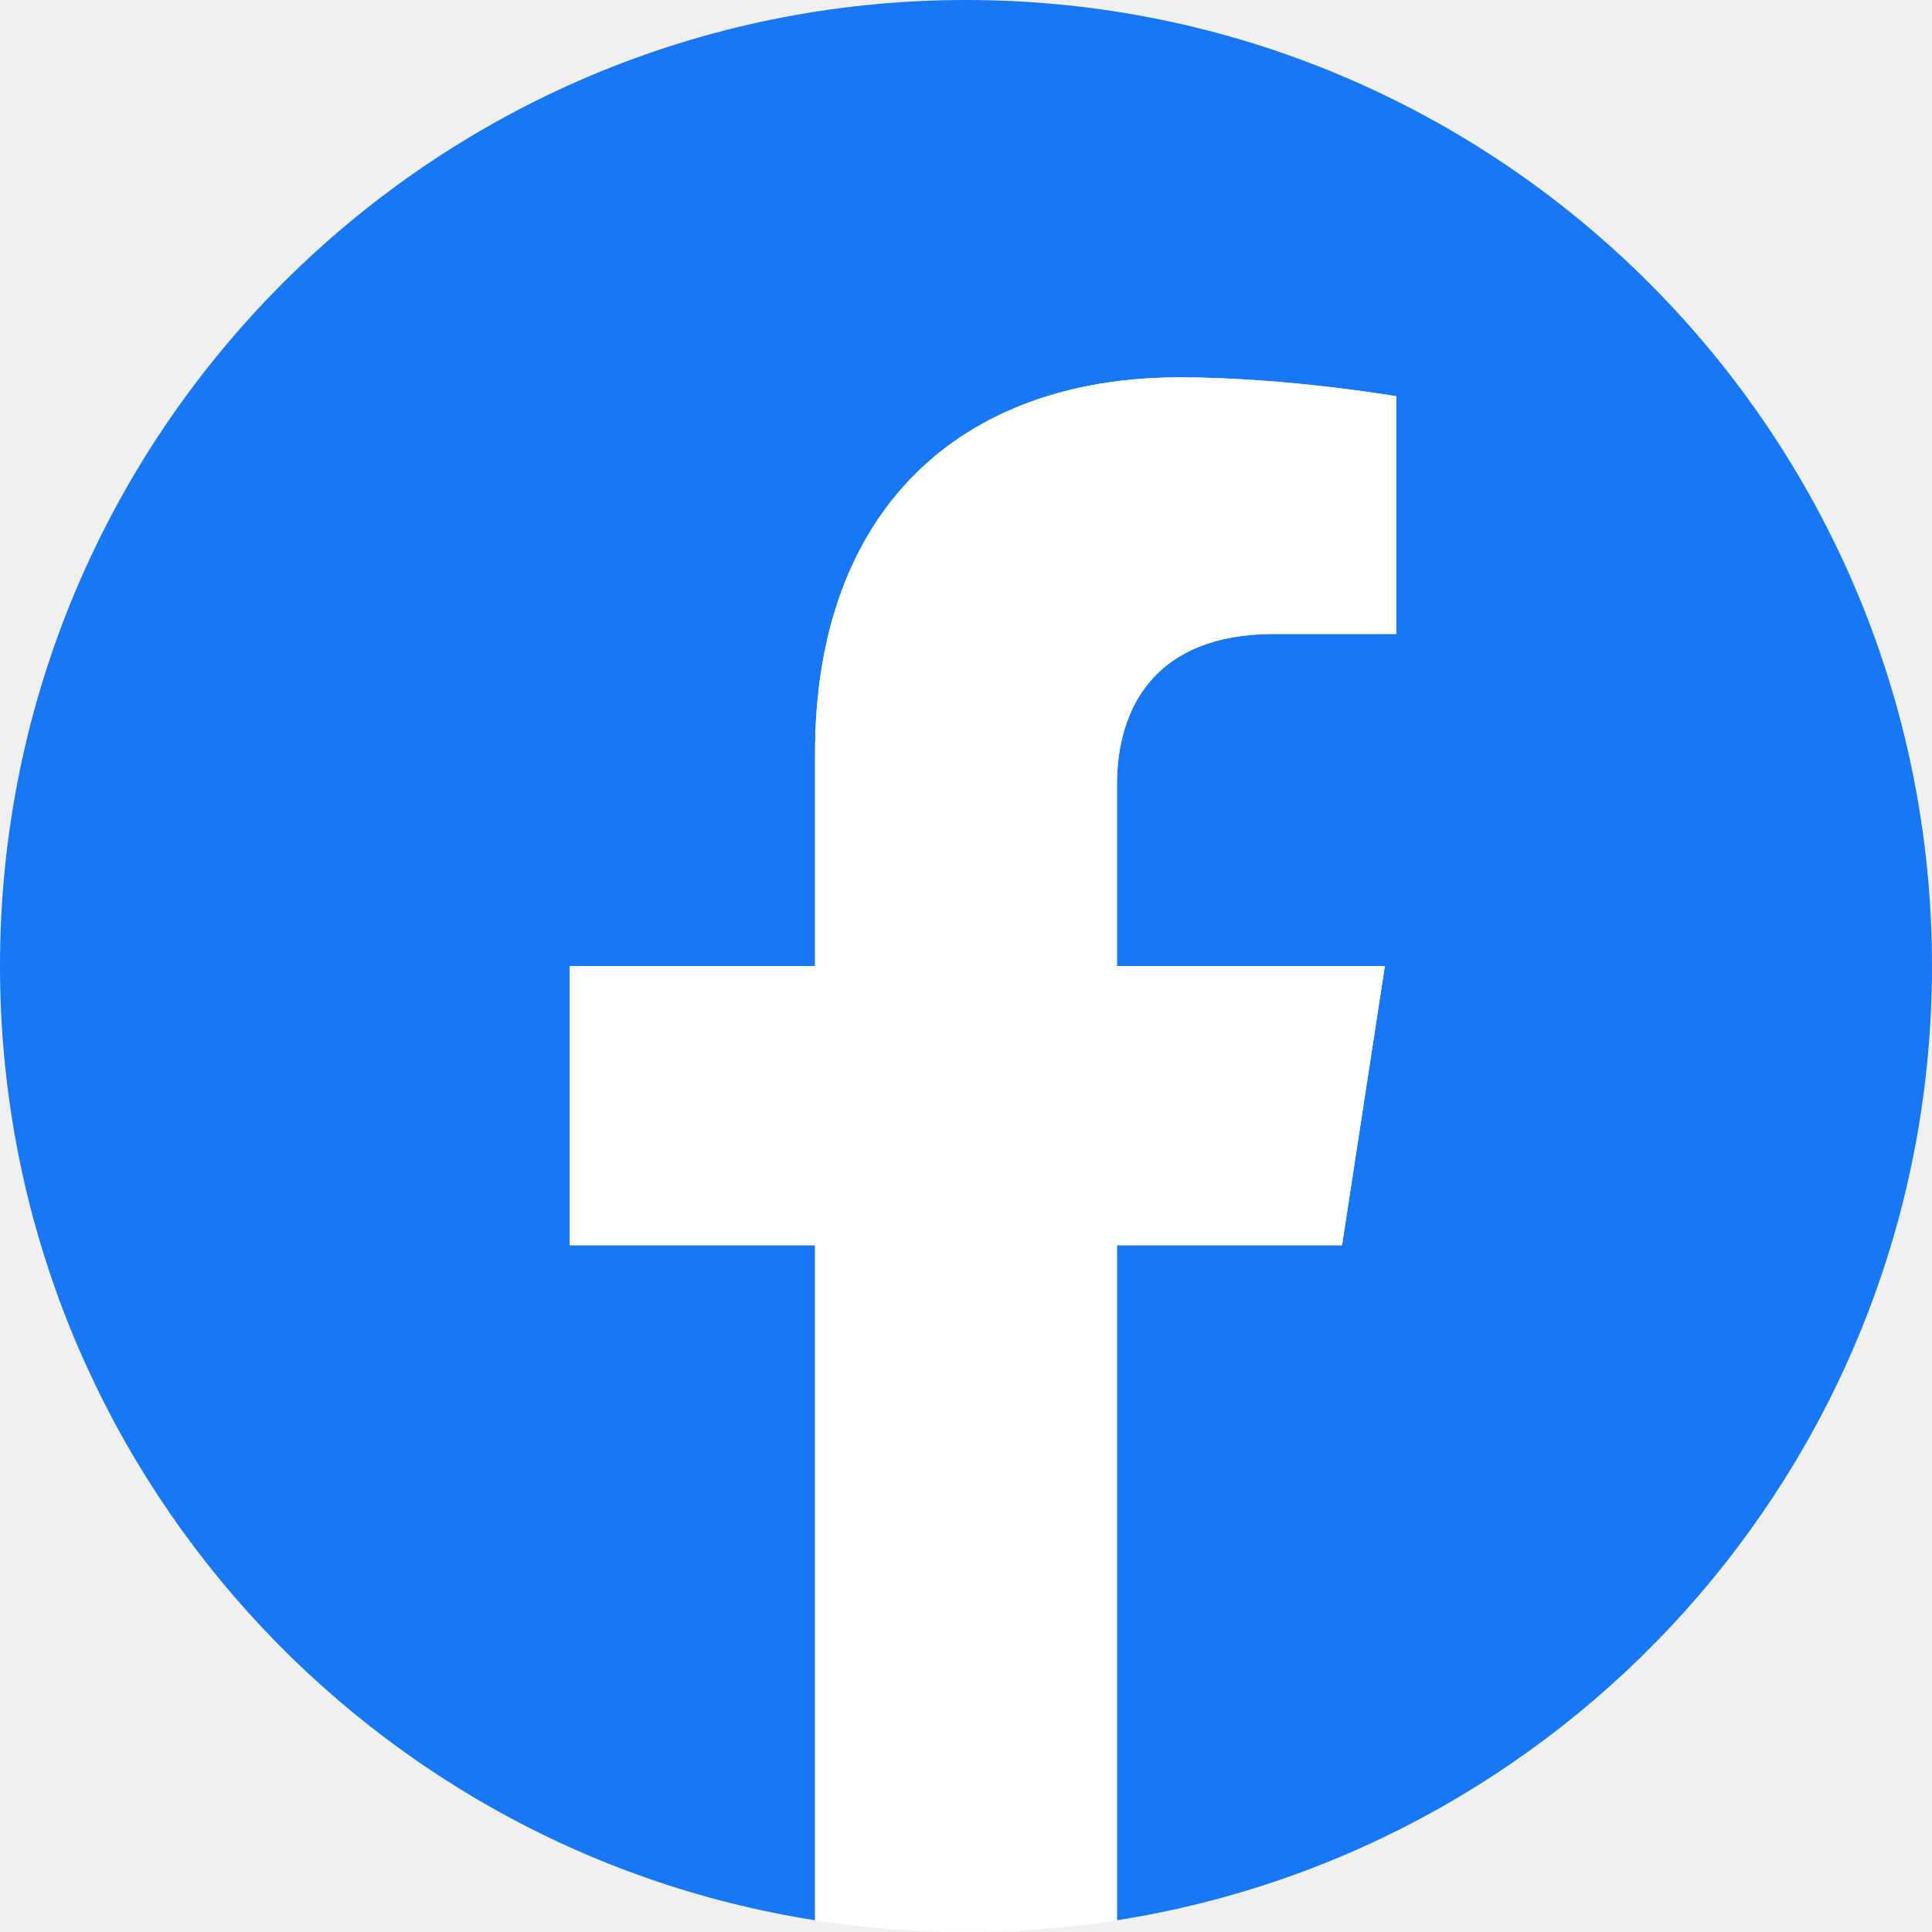
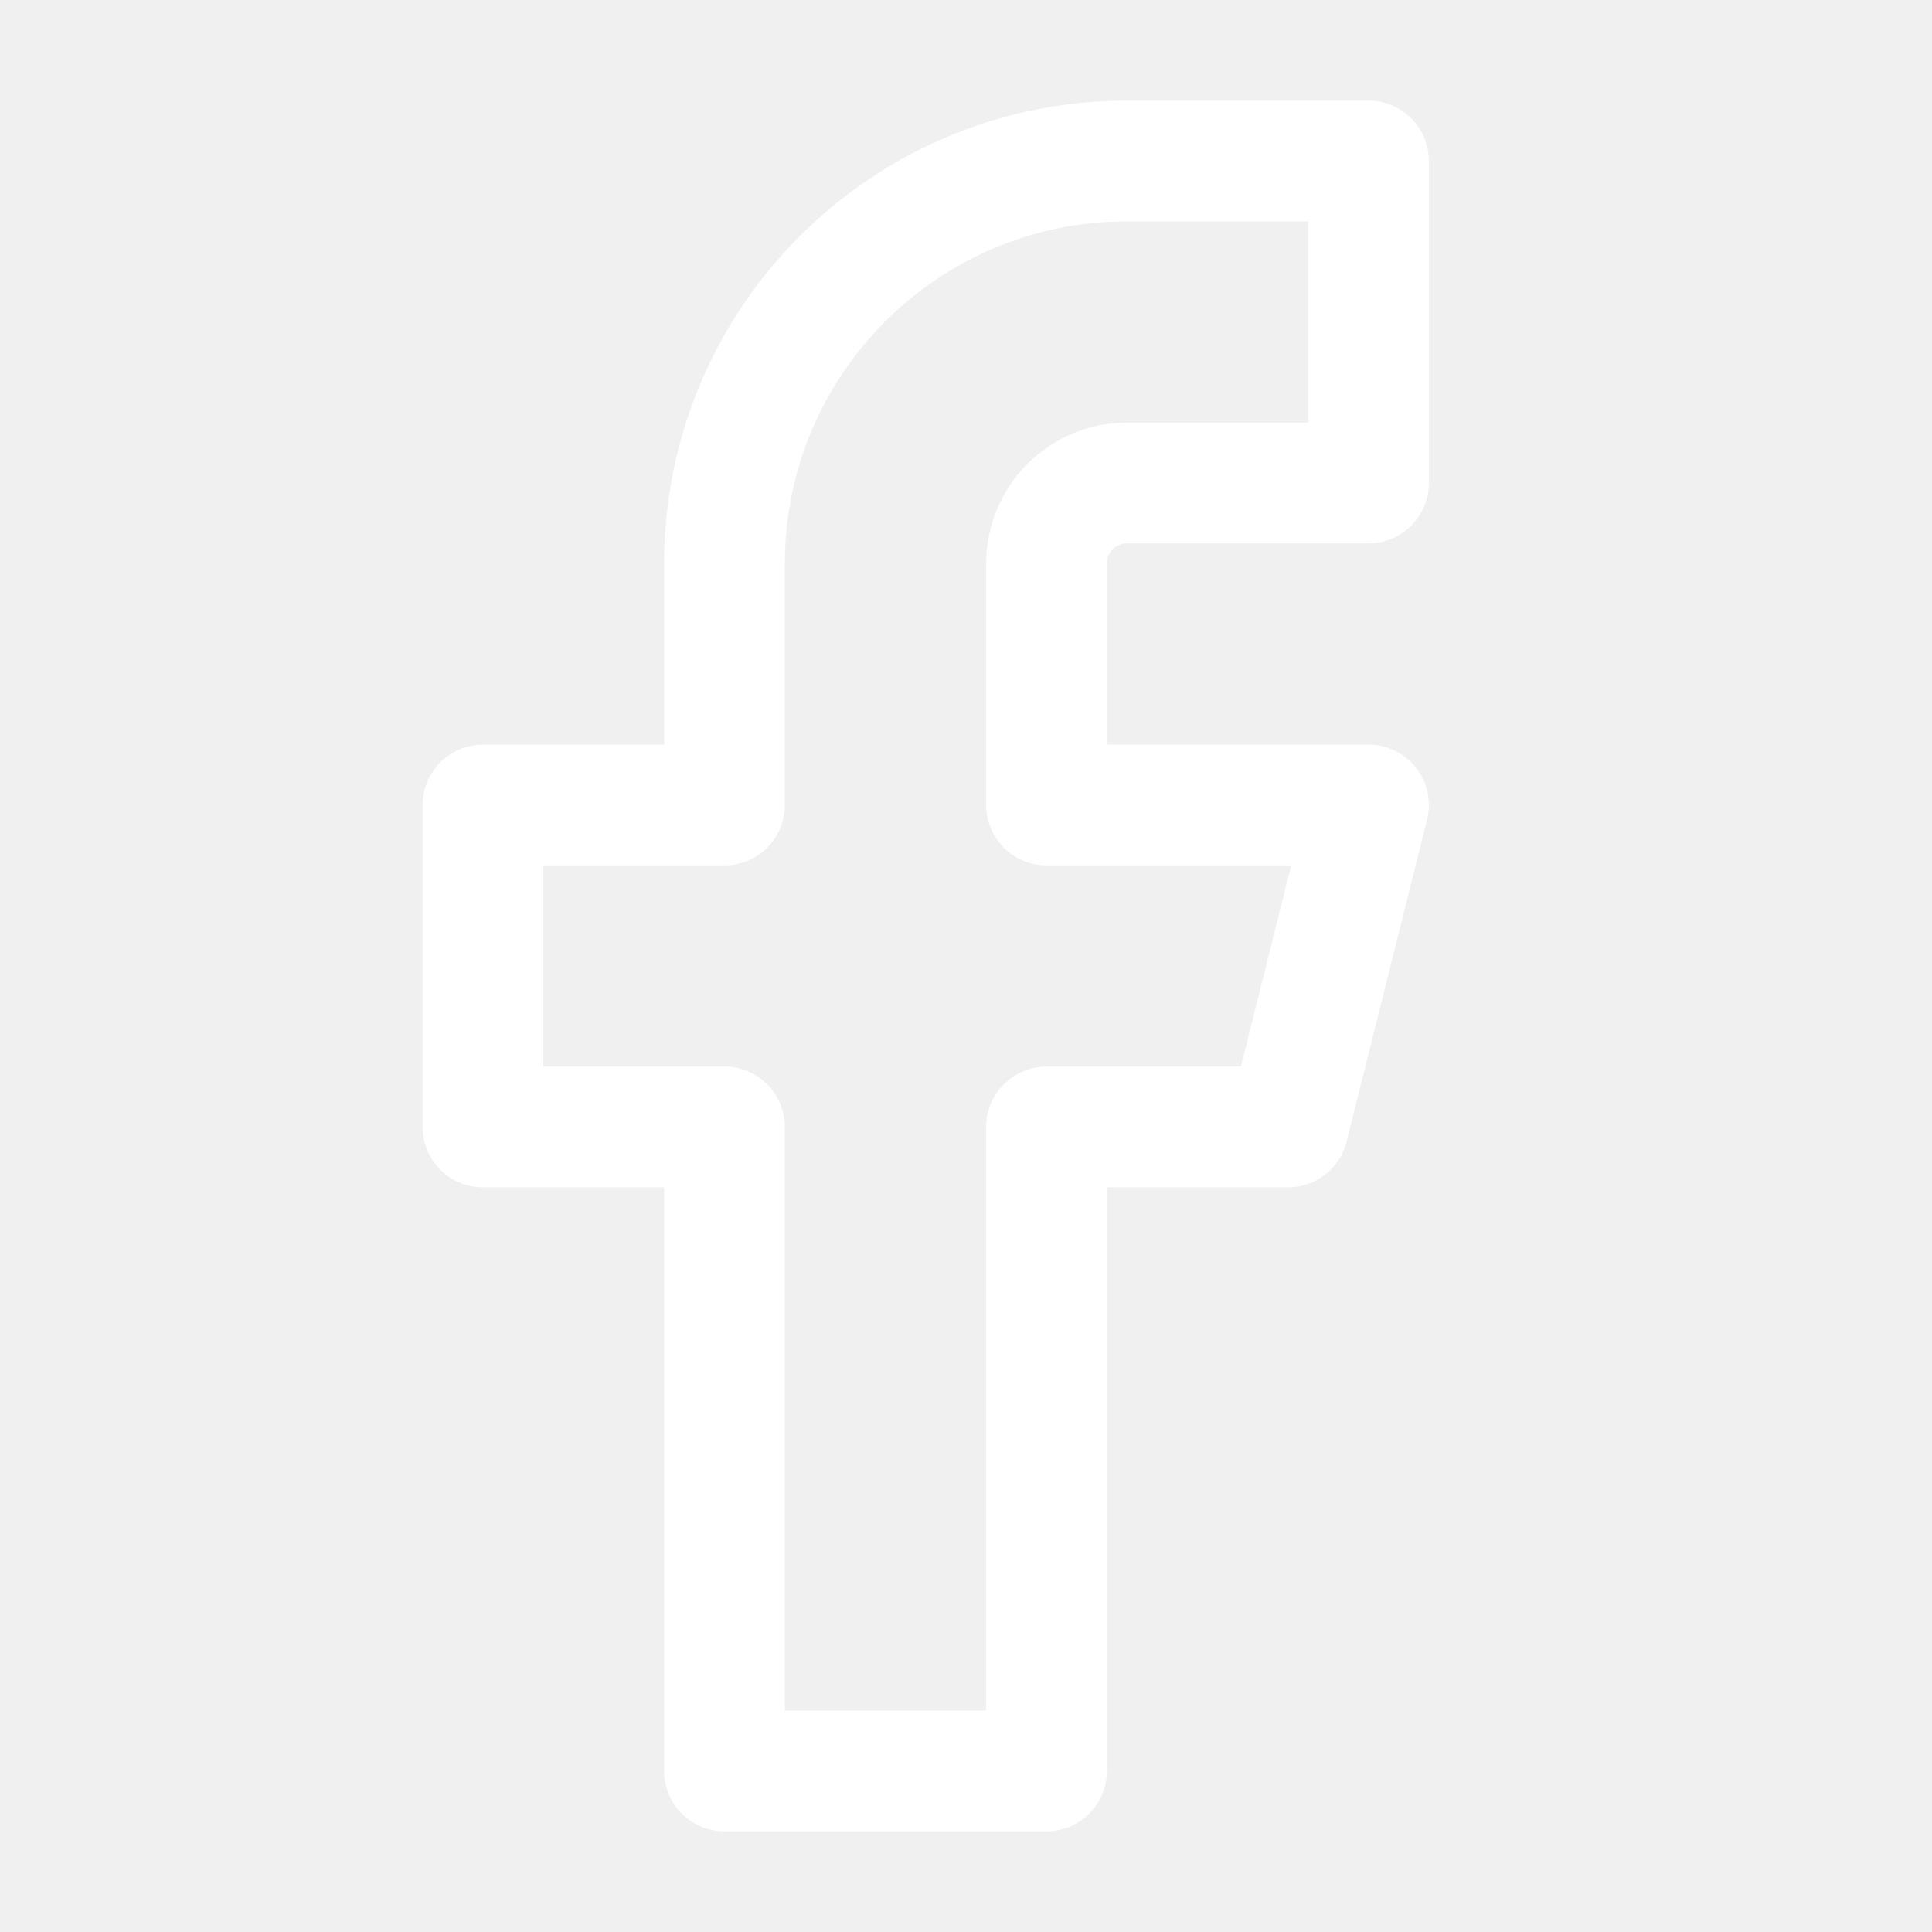
- <svg xmlns="http://www.w3.org/2000/svg" width="24" height="24" viewBox="0 0 256 256">
-   <path fill="#1877f2" d="M256 128C256 57.308 198.692 0 128 0S0 57.308 0 128c0 63.888 46.808 116.843 108 126.445V165H75.5v-37H108V99.8c0-32.08 19.11-49.8 48.348-49.8C170.352 50 185 52.5 185 52.5V84h-16.14C152.959 84 148 93.867 148 103.99V128h35.5l-5.675 37H148v89.445c61.192-9.602 108-62.556 108-126.445" />
-   <path fill="white" d="m177.825 165l5.675-37H148v-24.01C148 93.866 152.959 84 168.86 84H185V52.5S170.352 50 156.347 50C127.11 50 108 67.72 108 99.8V128H75.5v37H108v89.445A129 129 0 0 0 128 256a129 129 0 0 0 20-1.555V165z" />
+ <svg xmlns="http://www.w3.org/2000/svg" width="48" height="48" viewBox="0 0 24 24">
+   <path fill="none" stroke="white" stroke-linecap="round" stroke-linejoin="round" stroke-width="1.5" d="M17 2h-3a5 5 0 0 0-5 5v3H6v4h3v8h4v-8h3l1-4h-4V7a1 1 0 0 1 1-1h3z" />
</svg>
